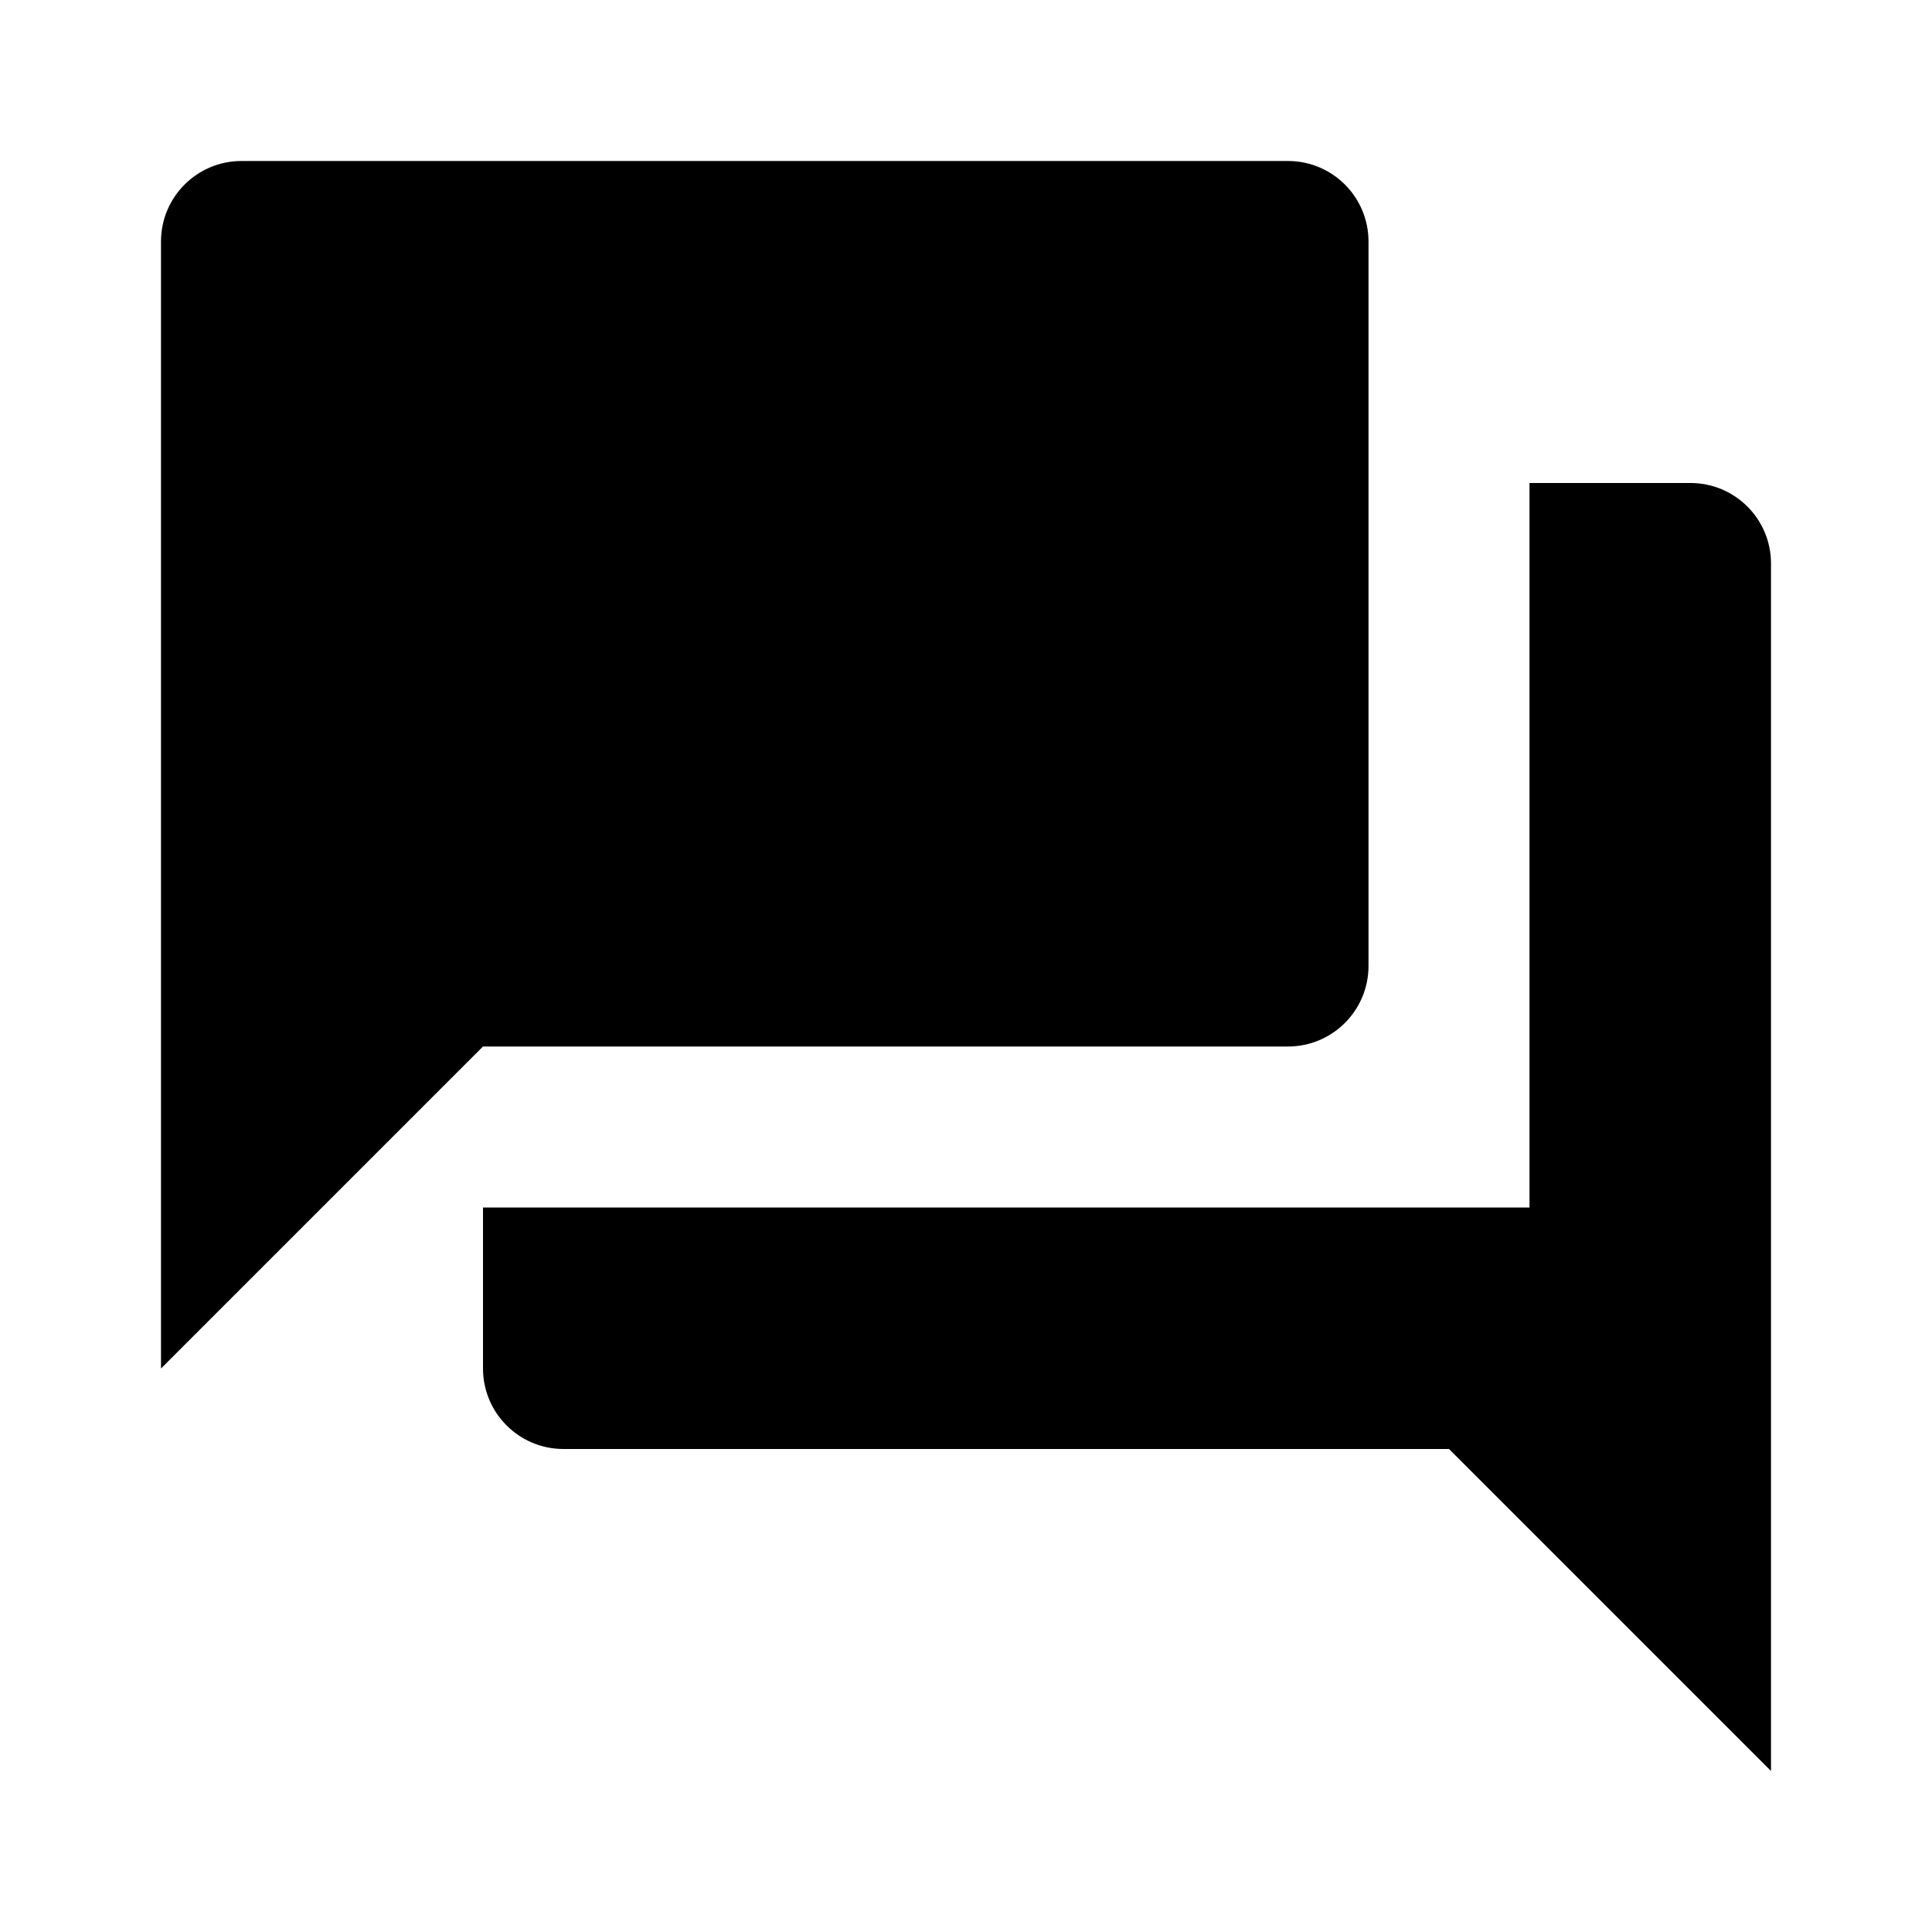
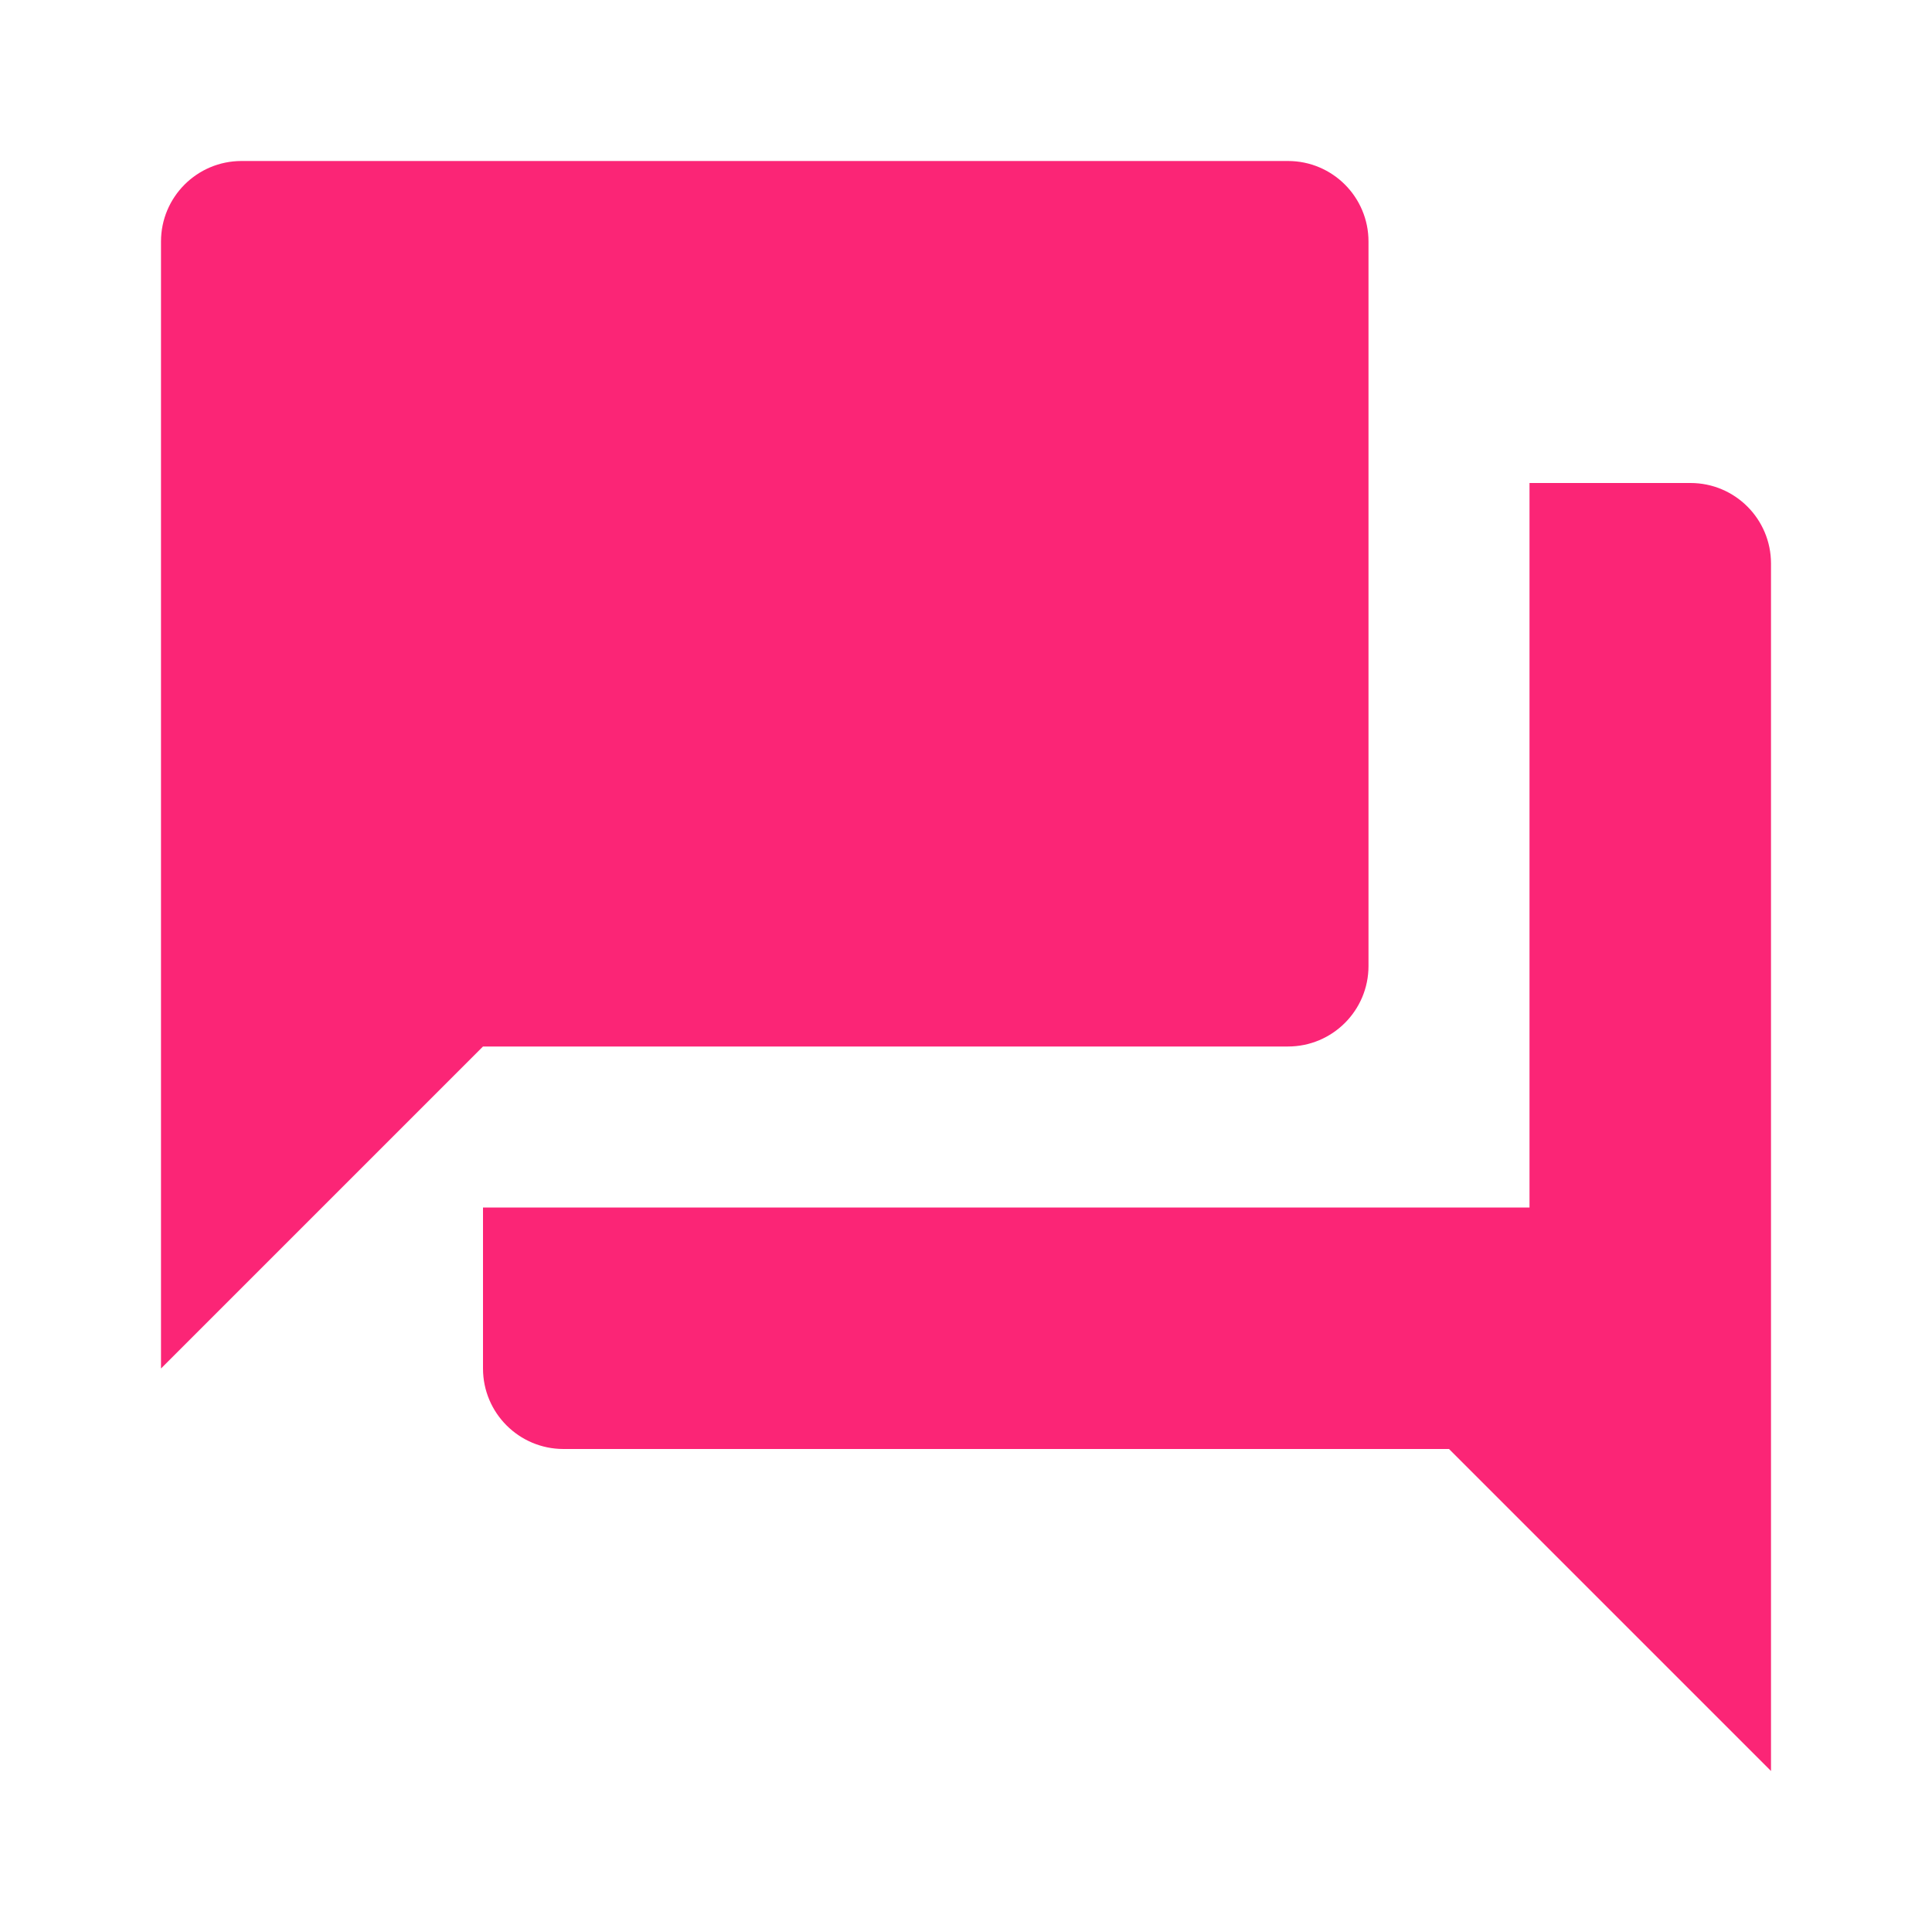
- <svg xmlns="http://www.w3.org/2000/svg" viewBox="0 0 24 24">
+ <svg xmlns="http://www.w3.org/2000/svg" fill="#FB2576" viewBox="0 0 24 24">
  <path d="M17,12V3A1,1 0 0,0 16,2H3A1,1 0 0,0 2,3V17L6,13H16A1,1 0 0,0 17,12M21,6H19V15H6V17A1,1 0 0,0 7,18H18L22,22V7A1,1 0 0,0 21,6Z" />
</svg>
